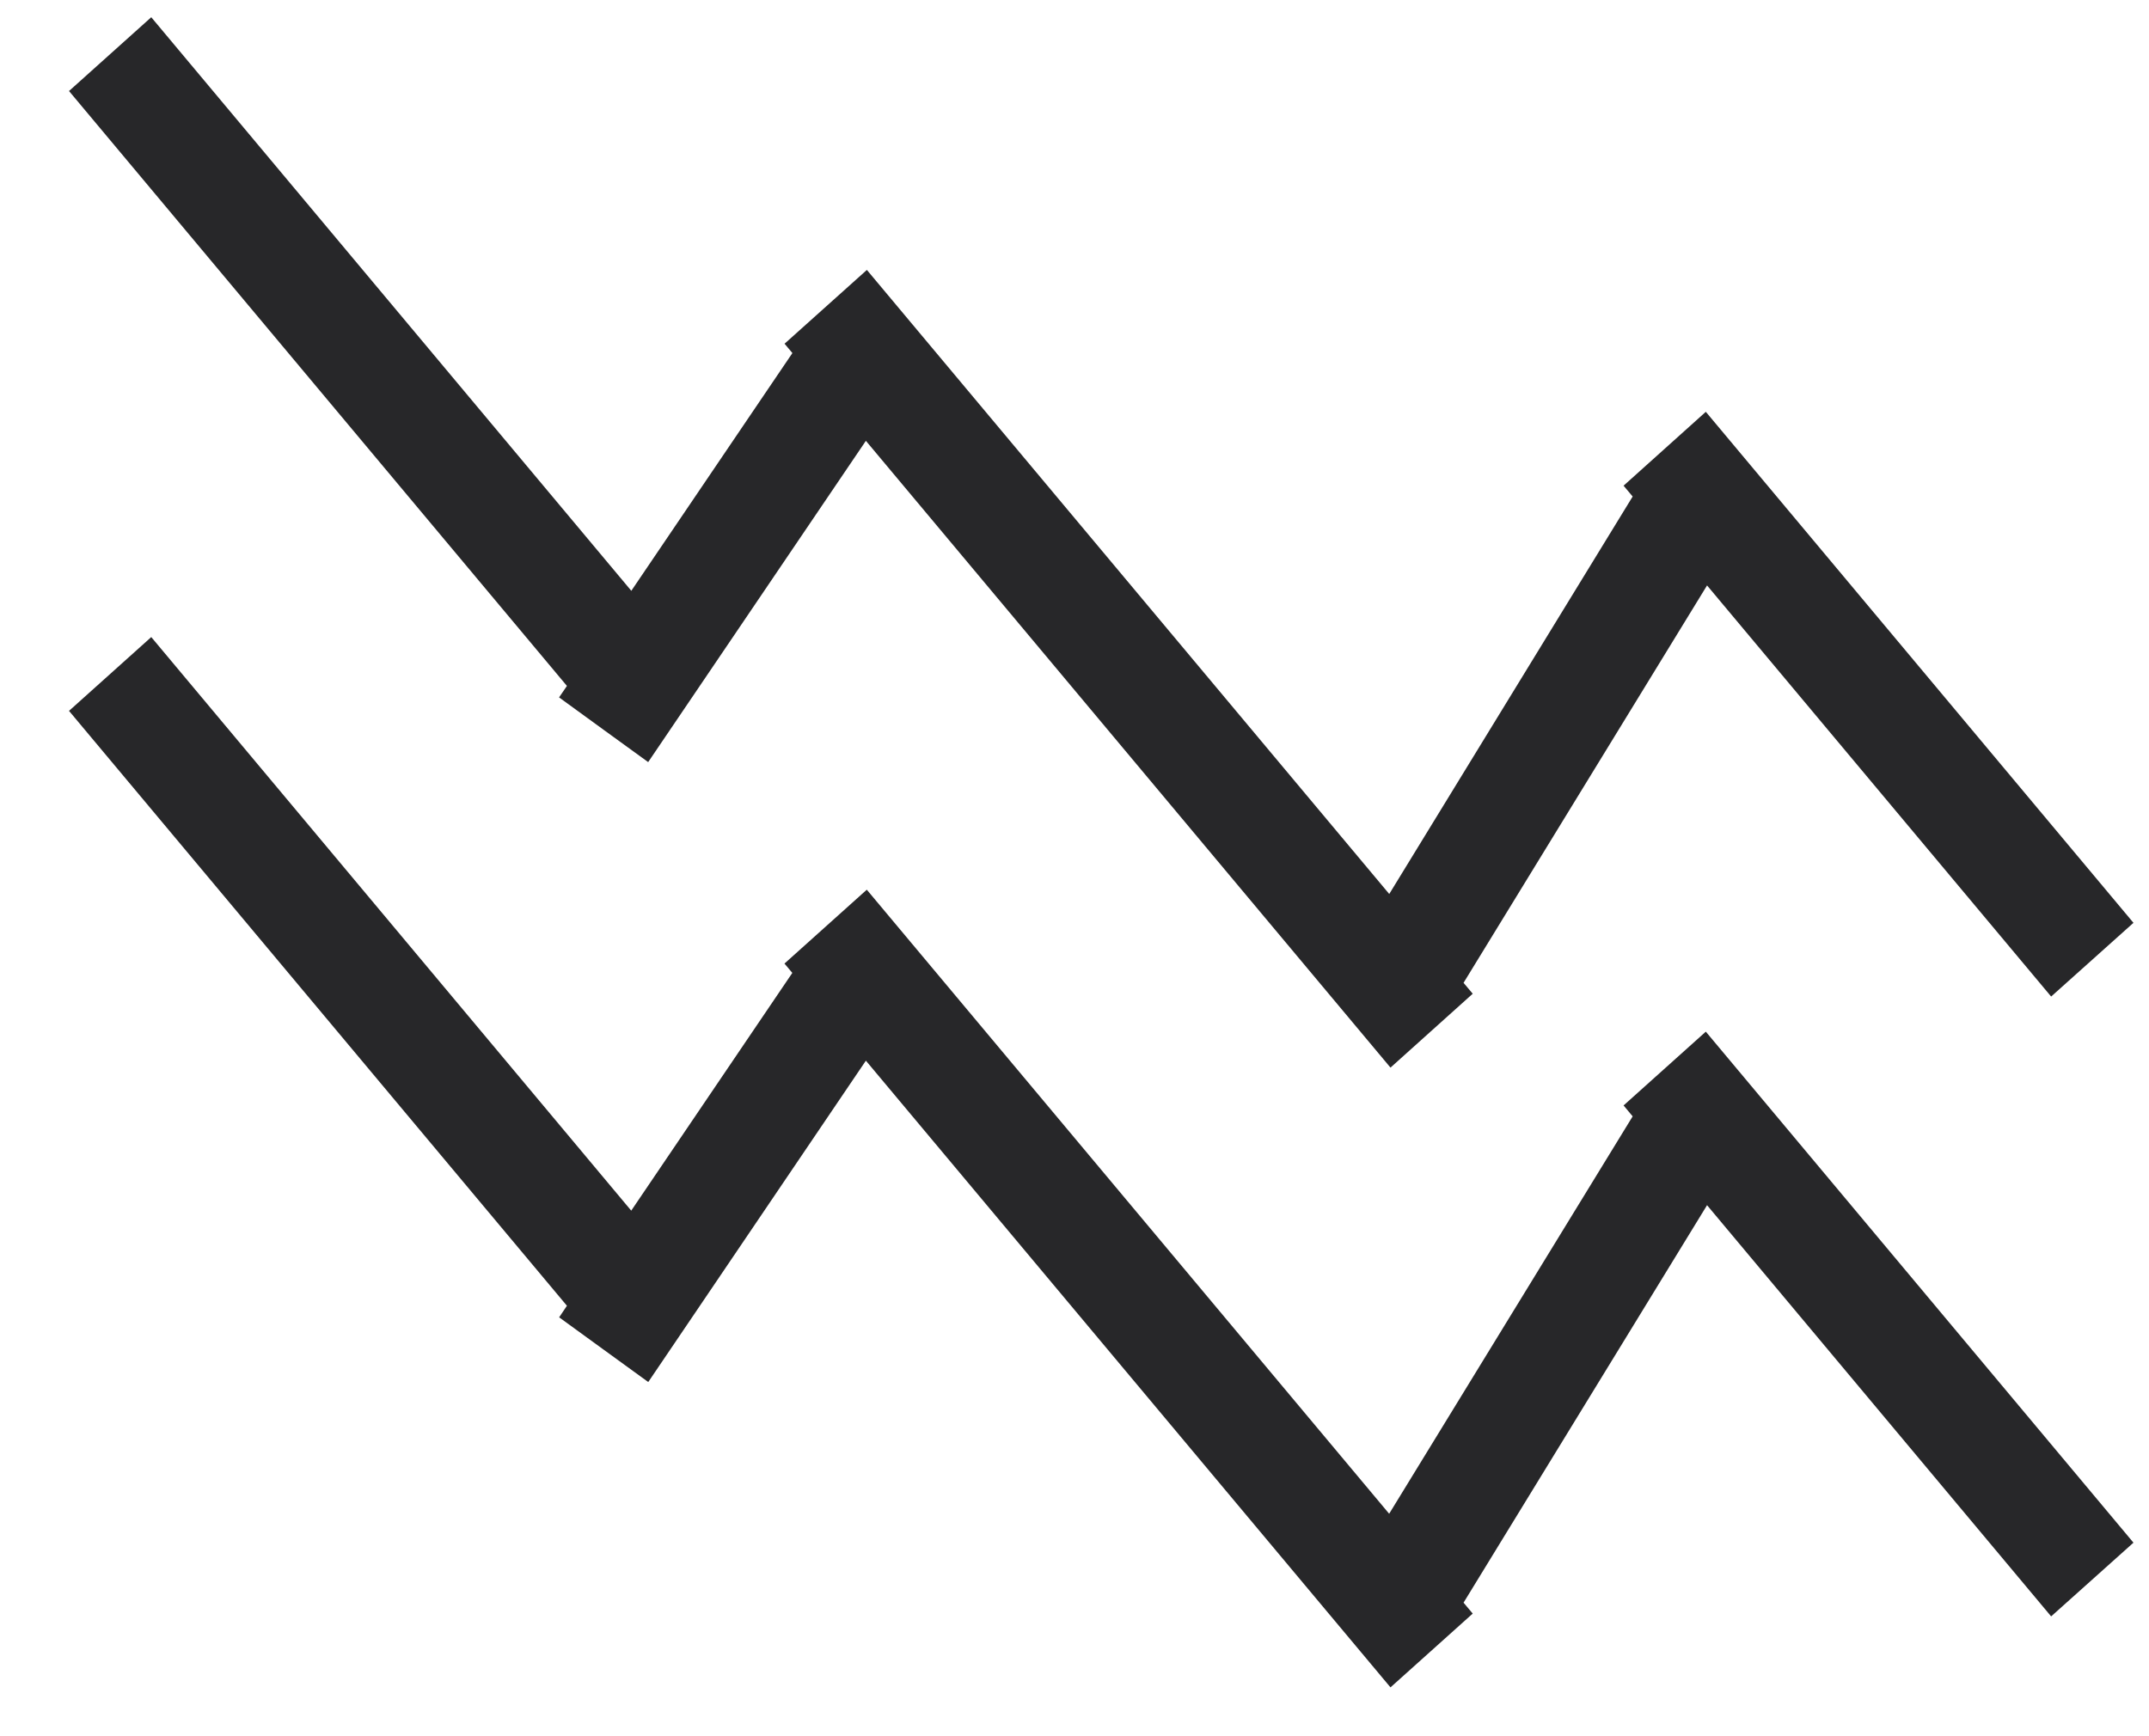
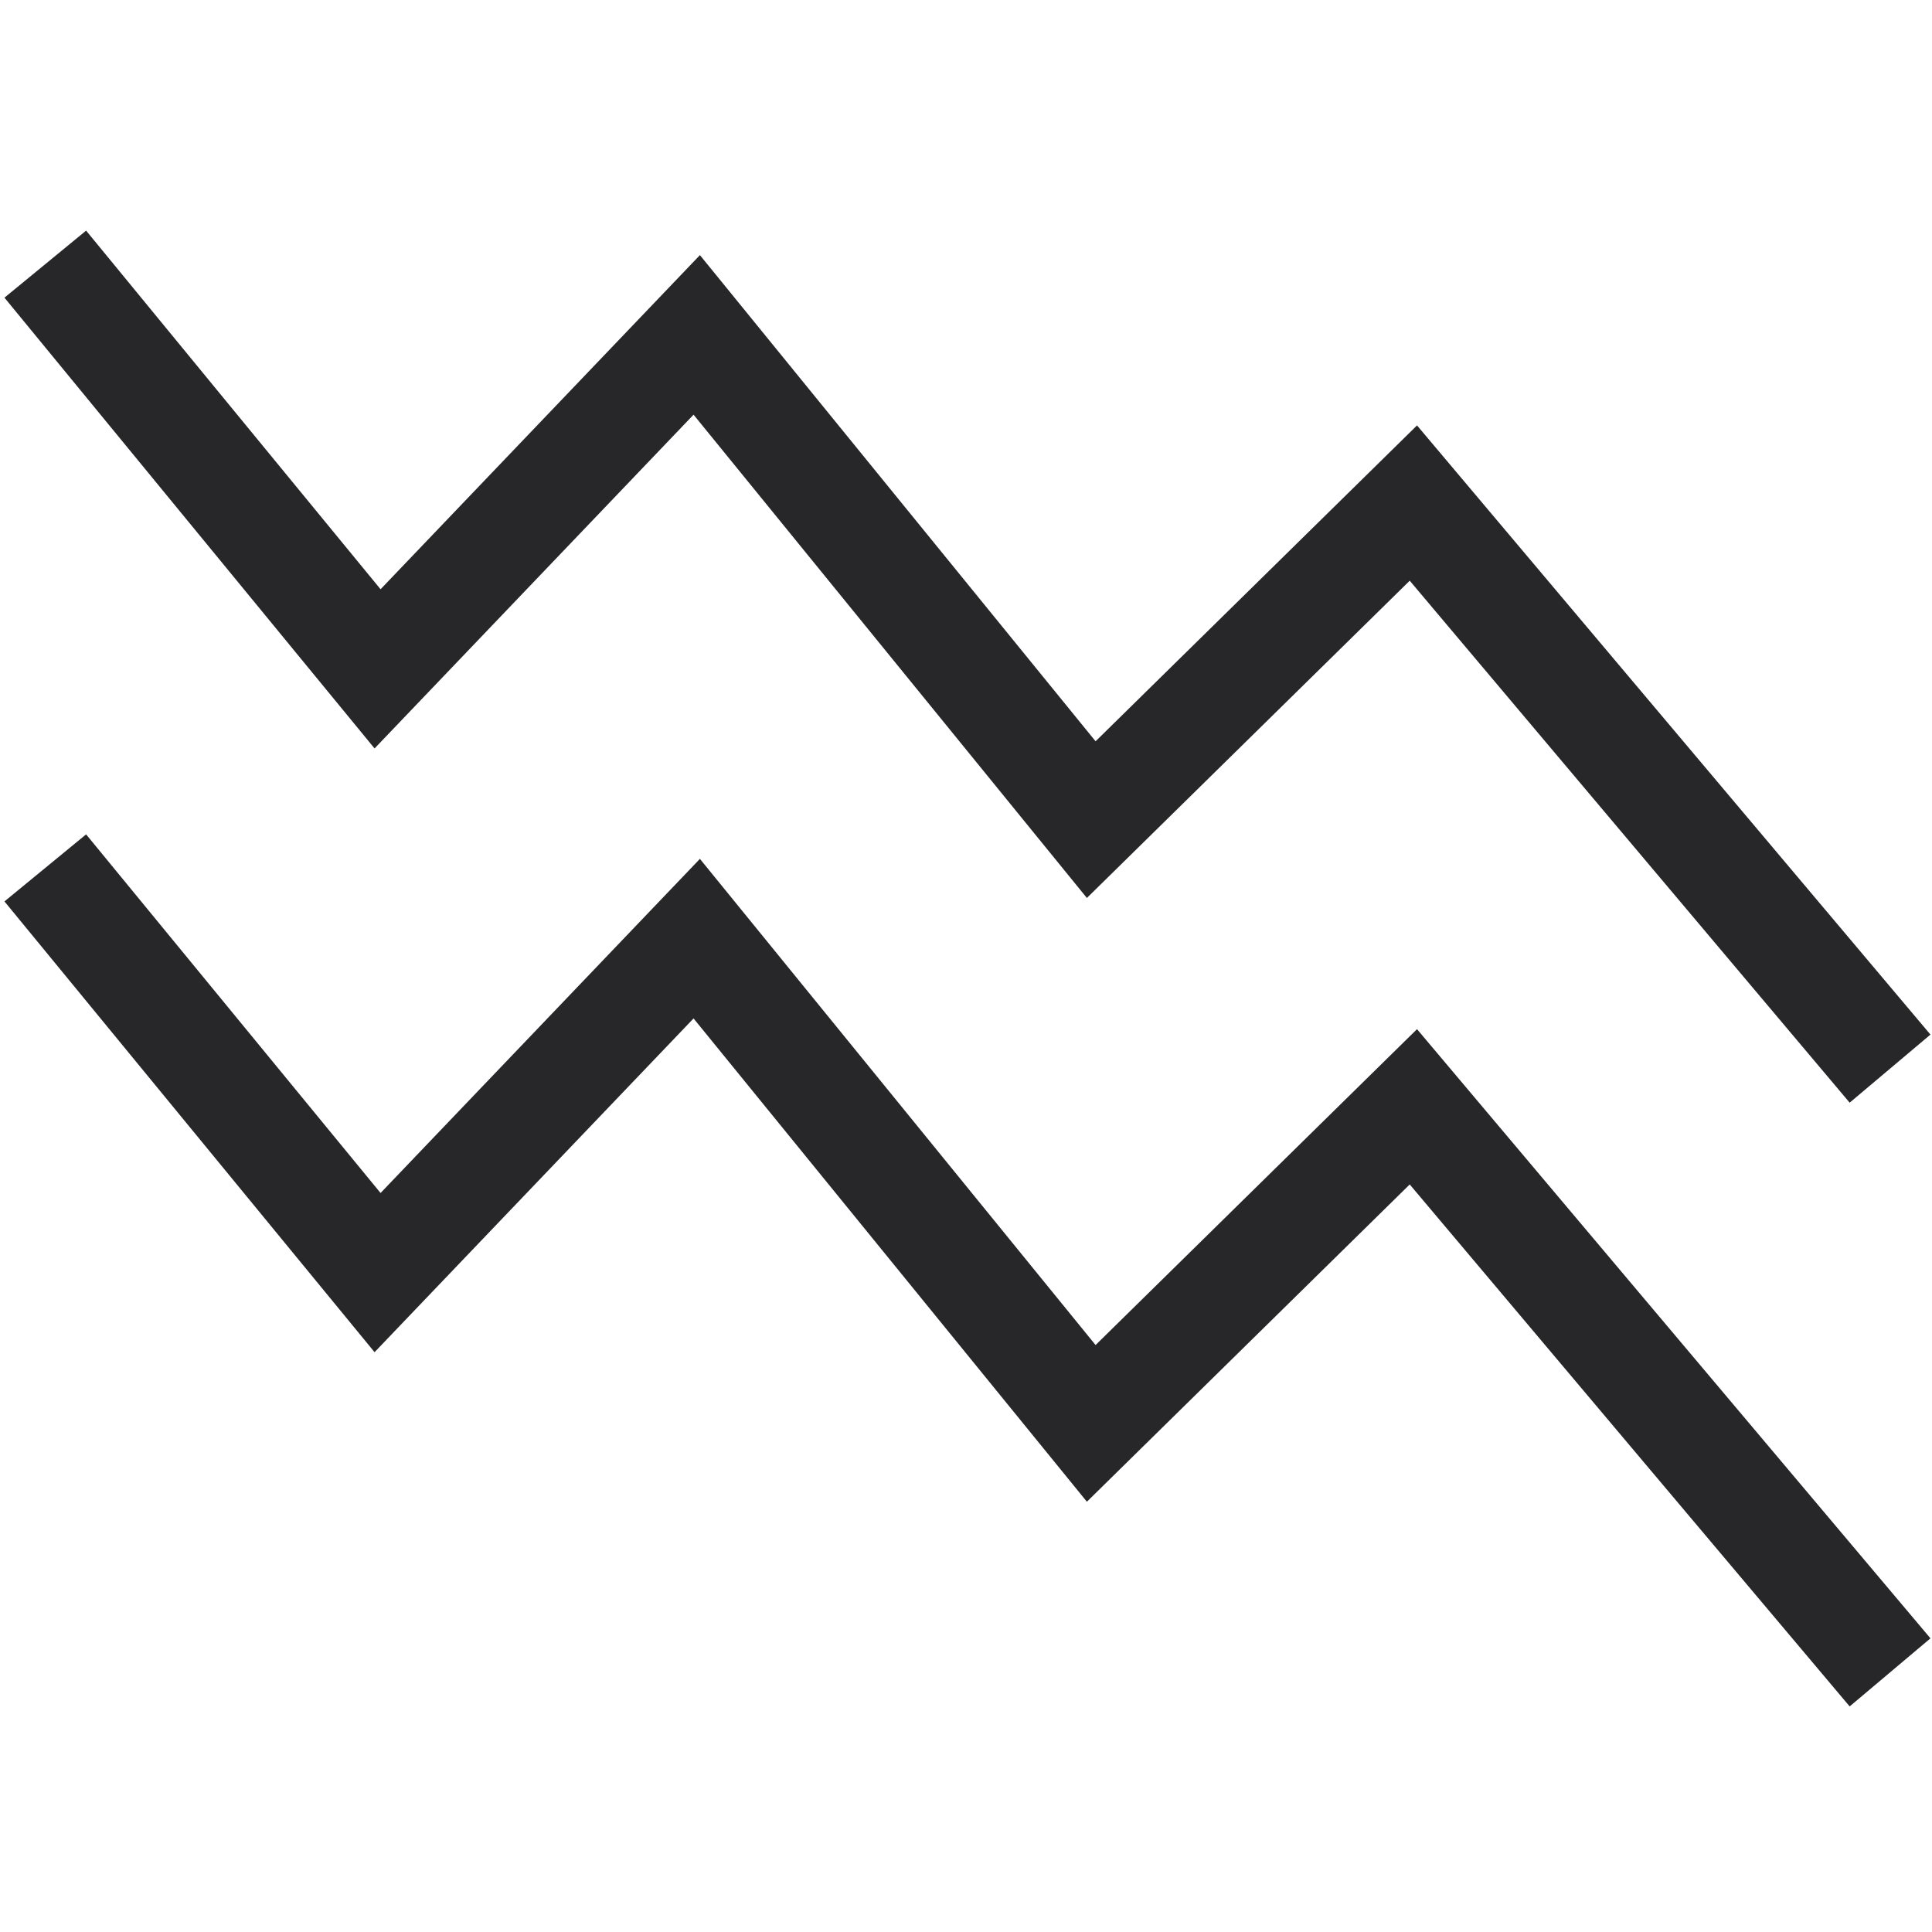
- <svg xmlns="http://www.w3.org/2000/svg" width="26px" height="21px" viewBox="0 0 26 21" version="1.1">
+ <svg xmlns="http://www.w3.org/2000/svg" width="25" height="25" viewBox="0 0 128 99" version="1.1">
  <defs />
-   <g id="Welcome" stroke="none" stroke-width="1" fill="none" fill-rule="evenodd">
-     <g id="Desktop-HD" transform="translate(-1339, -117)" fill="#272729">
-       <g id="two-zig-zag-lines-symbol" transform="translate(1352.312, 127.6875) rotate(-270) translate(-1352.312, -127.6875) translate(1341.812, 115.1875)">
-         <g id="Capa_1">
-           <g id="Shape_45_copy">
-             <path d="M8.252,19.048 L8.644,18.509 L8.644,18.509 L8.644,18.509 L9.035,17.97 L5.147,15.336 L12.732,8.989 L11.838,7.994 L11.706,8.105 L6.897,5.159 L11.872,0.996 L10.98,0 L4.796,5.174 L5.69,6.169 L5.821,6.059 L10.631,9.004 L3.079,15.324 L3.972,16.32 L4.085,16.225 L6.962,18.174 L0.021,23.982 L0.914,24.977 L8.113,18.953 L8.252,19.048 L8.252,19.048 Z M12.648,15.336 L20.232,8.989 L19.339,7.994 L19.207,8.105 L14.397,5.159 L19.373,0.996 L18.481,0 L12.297,5.174 L13.19,6.169 L13.322,6.059 L18.131,9.005 L10.579,15.325 L11.473,16.321 L11.586,16.226 L14.463,18.175 L7.522,23.982 L8.415,24.977 L15.614,18.953 L15.754,19.047 L16.145,18.509 L16.145,18.509 L16.145,18.509 L16.537,17.969 L12.648,15.336 L12.648,15.336 Z" id="Shape" />
-           </g>
-         </g>
-       </g>
+   <g id="Page-1" stroke="none" stroke-width="1" fill="none" fill-rule="evenodd">
+     <g id="Group" transform="translate(3, 3)" fill-rule="nonzero" fill="#27272A">
+       <polygon class="line-1" points="42.95 9.974 69.009 41.993 90.398 20.973 119.545 55.555 124.898 51.044 90.881 10.684 69.585 31.612 43.371 -0.598 22.213 21.539 2.705 -2.221 -2.705 2.221 21.816 32.086" />
+       <polygon class="line-2" points="69.009 81.993 90.398 60.973 119.545 95.555 124.898 91.044 90.881 50.684 69.585 71.612 43.371 39.402 22.213 61.539 2.705 37.779 -2.705 42.221 21.816 72.086 42.95 49.974" />
    </g>
  </g>
</svg>
